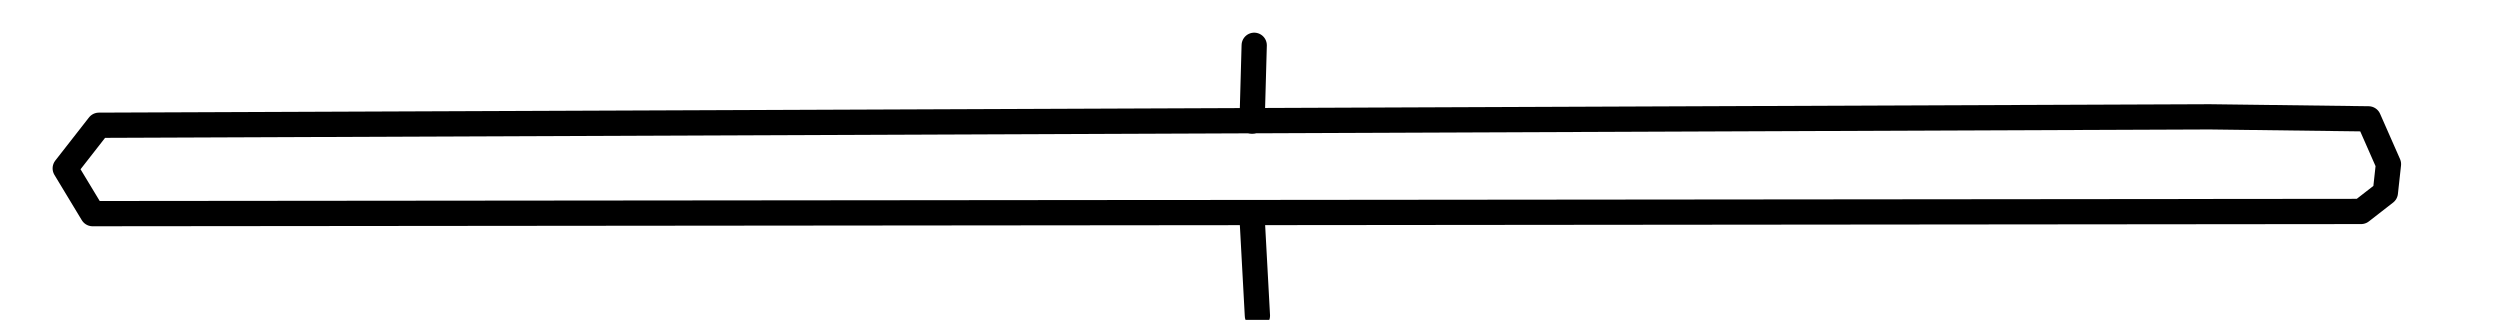
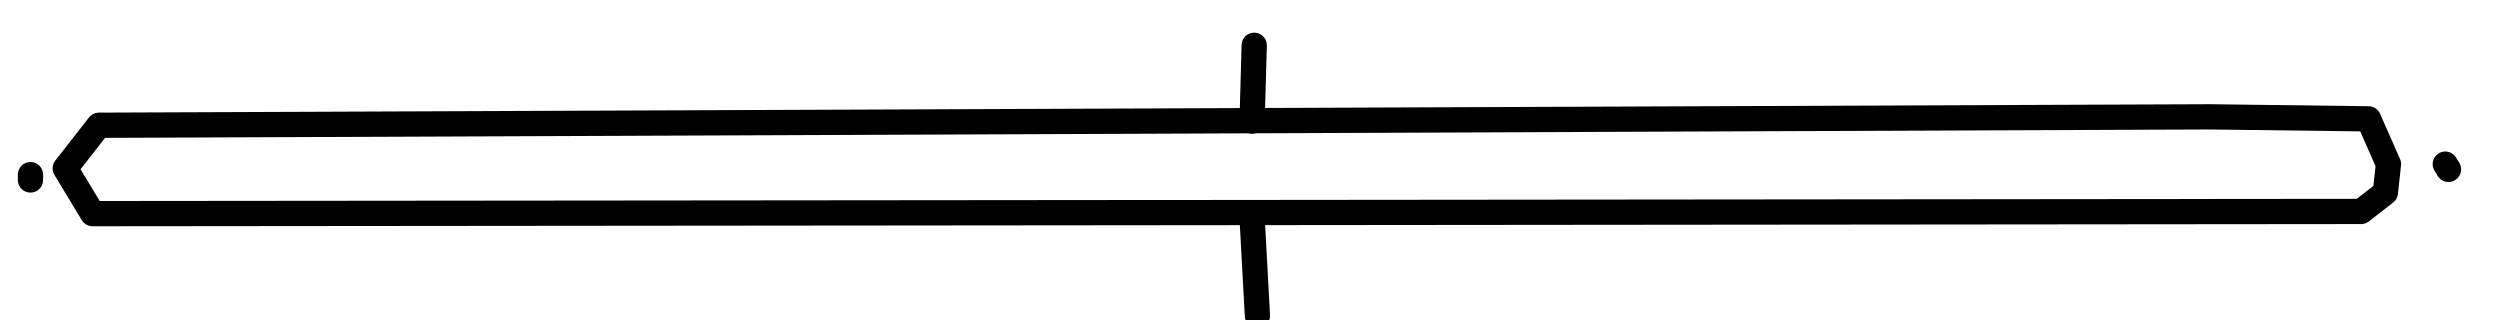
- <svg xmlns="http://www.w3.org/2000/svg" height="100%" stroke-miterlimit="10" style="fill-rule:nonzero;clip-rule:evenodd;stroke-linecap:round;stroke-linejoin:round;" version="1.1" viewBox="0 0 297 38" width="100%" xml:space="preserve">
-   <defs />
-   <clipPath id="ArtboardFrame">
-     <rect height="38" width="297" x="0" y="0" />
-   </clipPath>
-   <g clip-path="url(#ArtboardFrame)" id="drywet_slider">
-     <path d="M283.75 19.5L281.38 14.12L262.5 13.88L11.75 14.88L7.75 20L11 25.38L280.5 25.12L283.38 22.88L283.75 19.5Z" fill="none" opacity="1" stroke="#000000" stroke-linecap="round" stroke-linejoin="round" stroke-width="3" />
-     <path d="M148.75 14.38L149 5.38" fill="none" opacity="1" stroke="#000000" stroke-linecap="round" stroke-linejoin="round" stroke-width="3" />
-     <path d="M148.75 25.88L149.38 37.5" fill="none" opacity="1" stroke="#000000" stroke-linecap="round" stroke-linejoin="round" stroke-width="3" />
+ <svg xmlns="http://www.w3.org/2000/svg" width="297.00" height="38.00" viewBox="0.00 0.00 297.00 38.00">
+   <g stroke-linecap="round" transform="translate(-294.00, -986.00)" id="drywet_slider">
+     <path d="M577.75,1005.50 C577.75,1005.50 575.38,1000.12 575.38,1000.12 C575.38,1000.12 556.50,999.88 556.50,999.88 C556.50,999.88 305.75,1000.88 305.75,1000.88 C305.75,1000.88 301.75,1006.00 301.75,1006.00 C301.75,1006.00 305.00,1011.38 305.00,1011.38 C305.00,1011.38 574.50,1011.12 574.50,1011.12 C574.50,1011.12 577.38,1008.88 577.38,1008.88 C577.38,1008.88 577.75,1005.50 577.75,1005.50 Z" fill="none" stroke="rgb(0, 0, 0)" stroke-width="3.00" stroke-opacity="1.00" stroke-linejoin="round" />
+     <path d="M442.75,1000.38 L443.00,991.38" fill="none" stroke="rgb(0, 0, 0)" stroke-width="3.00" stroke-opacity="1.00" stroke-linejoin="round" />
+     <path d="M442.75,1011.88 L443.38,1023.50" fill="none" stroke="rgb(0, 0, 0)" stroke-width="3.00" stroke-opacity="1.00" stroke-linejoin="round" />
+     <path d="M584.50,1005.50 L584.88,1006.12" fill="none" stroke="rgb(0, 0, 0)" stroke-width="3.00" stroke-opacity="1.00" stroke-linejoin="round" />
+     <path d="M297.62,1006.75 L297.62,1007.38" fill="none" stroke="rgb(0, 0, 0)" stroke-width="3.00" stroke-opacity="1.00" stroke-linejoin="round" />
  </g>
</svg>
